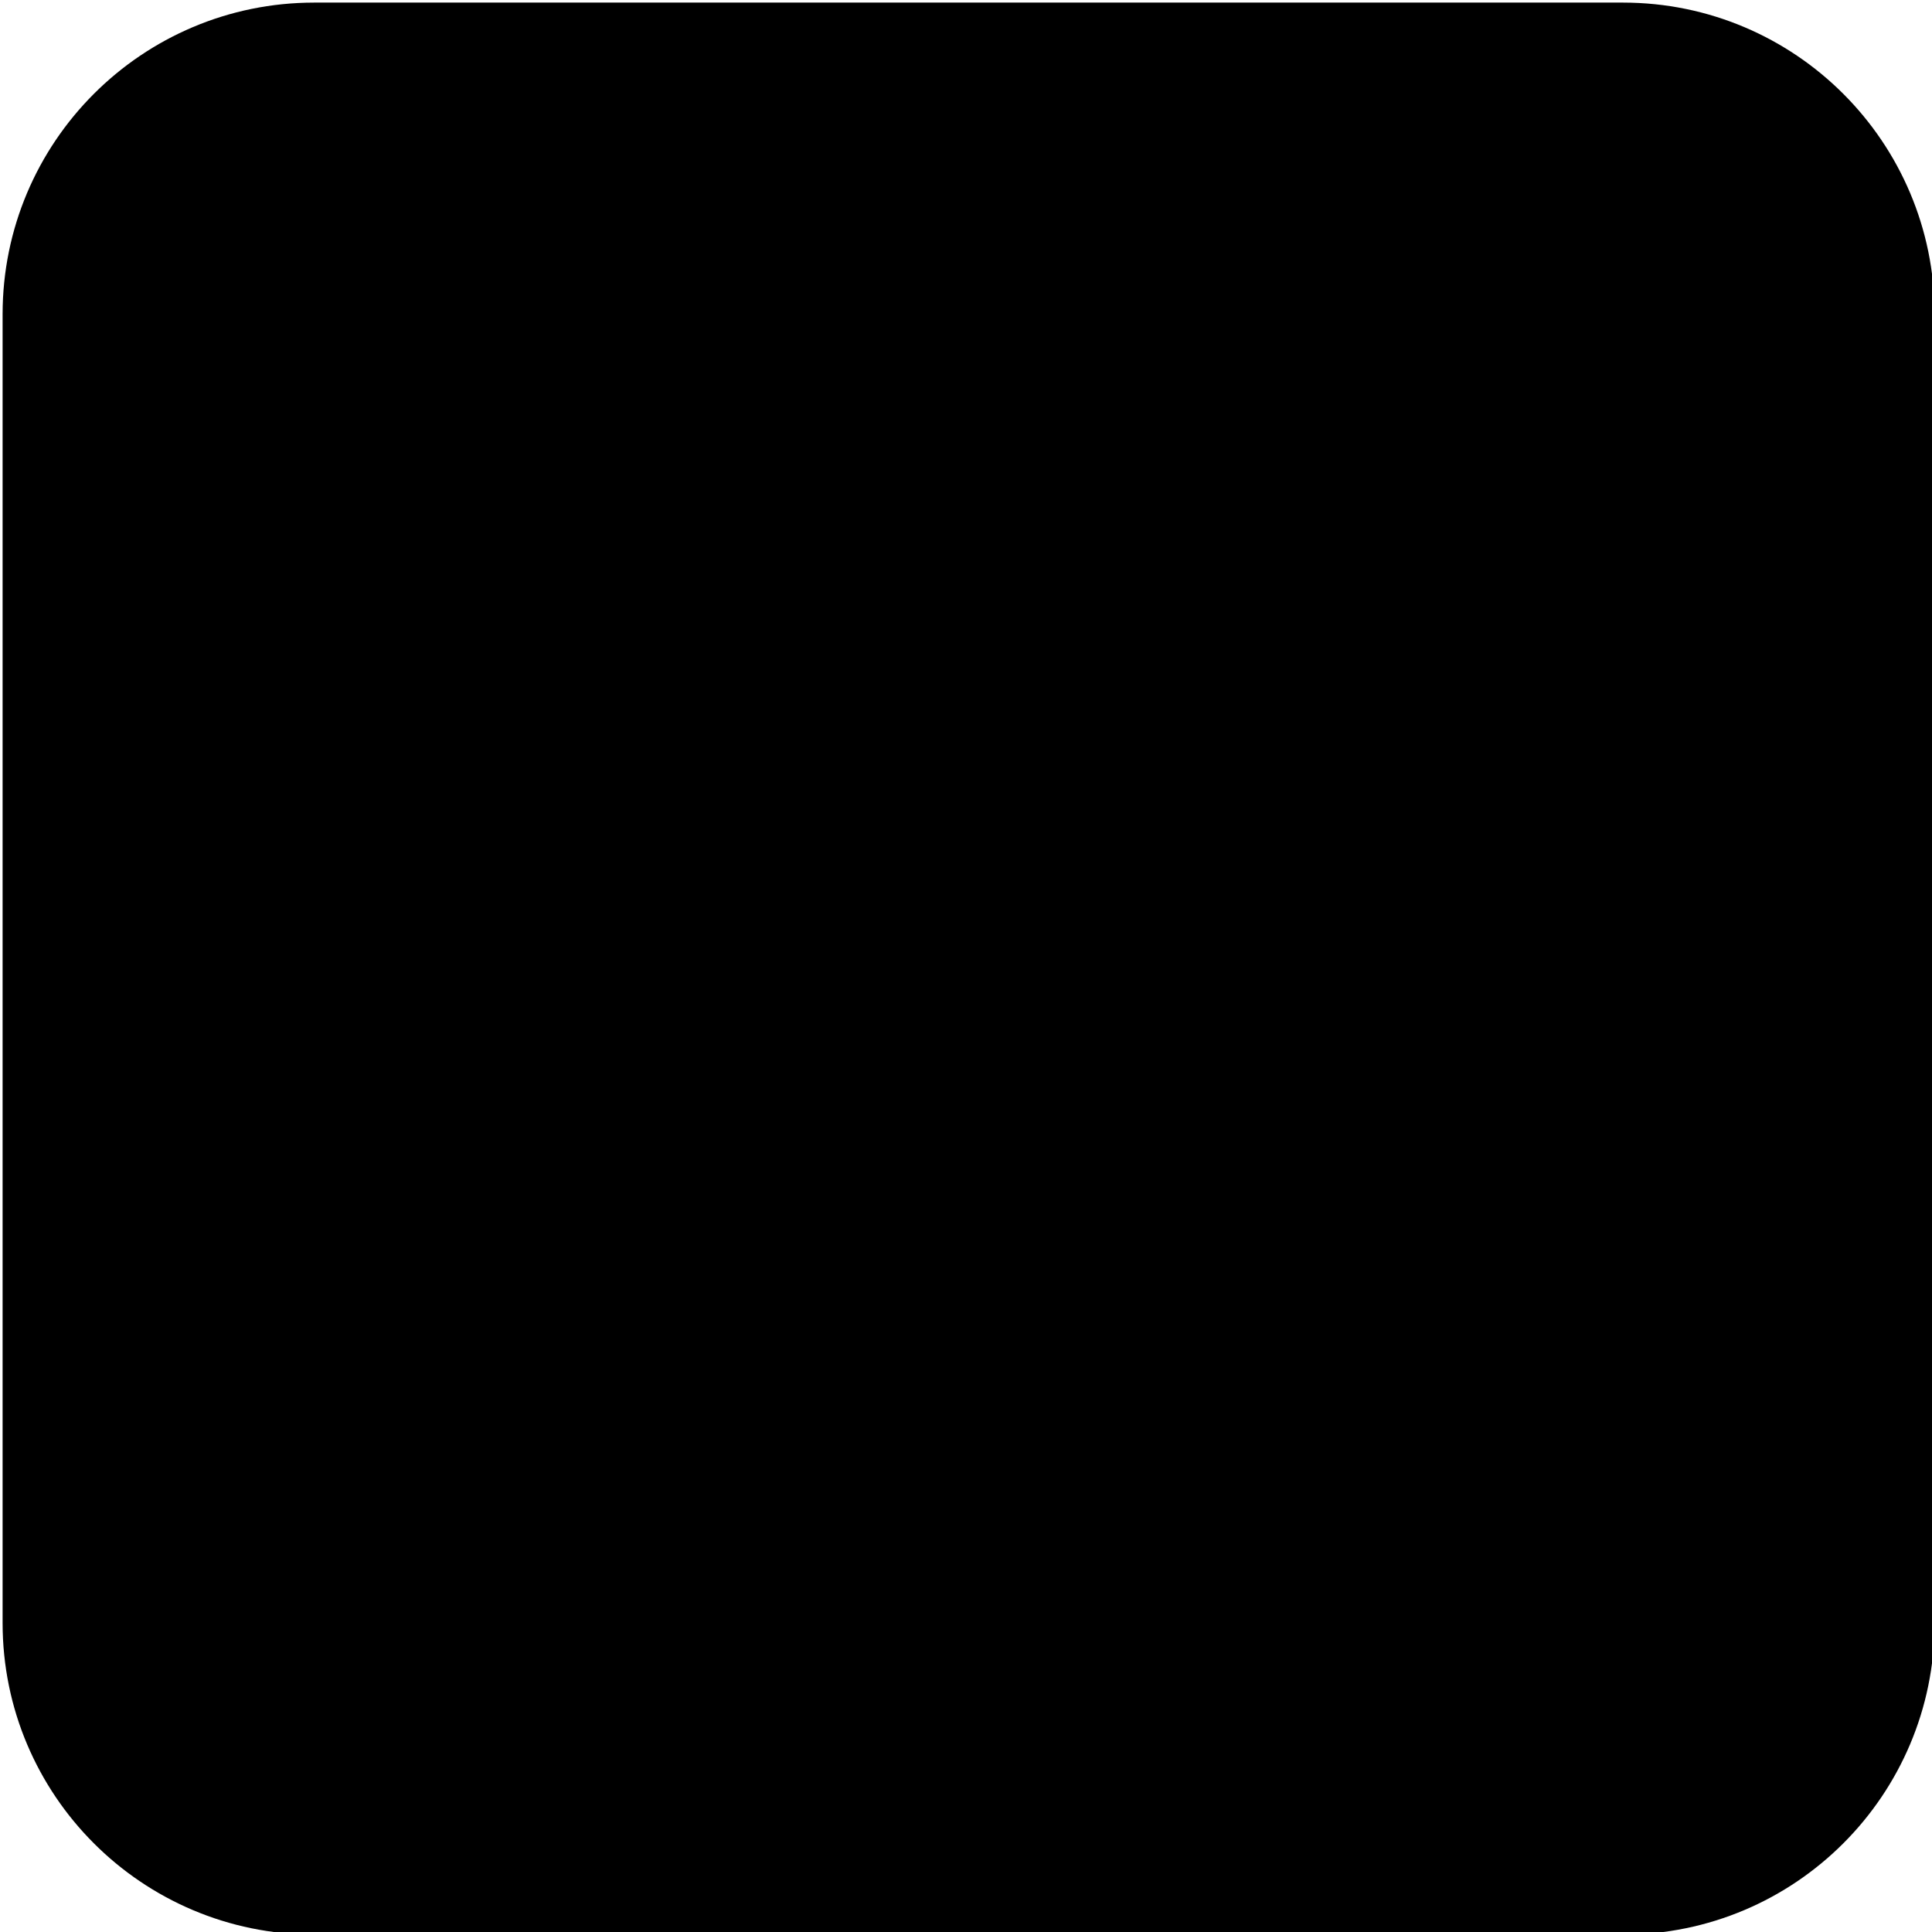
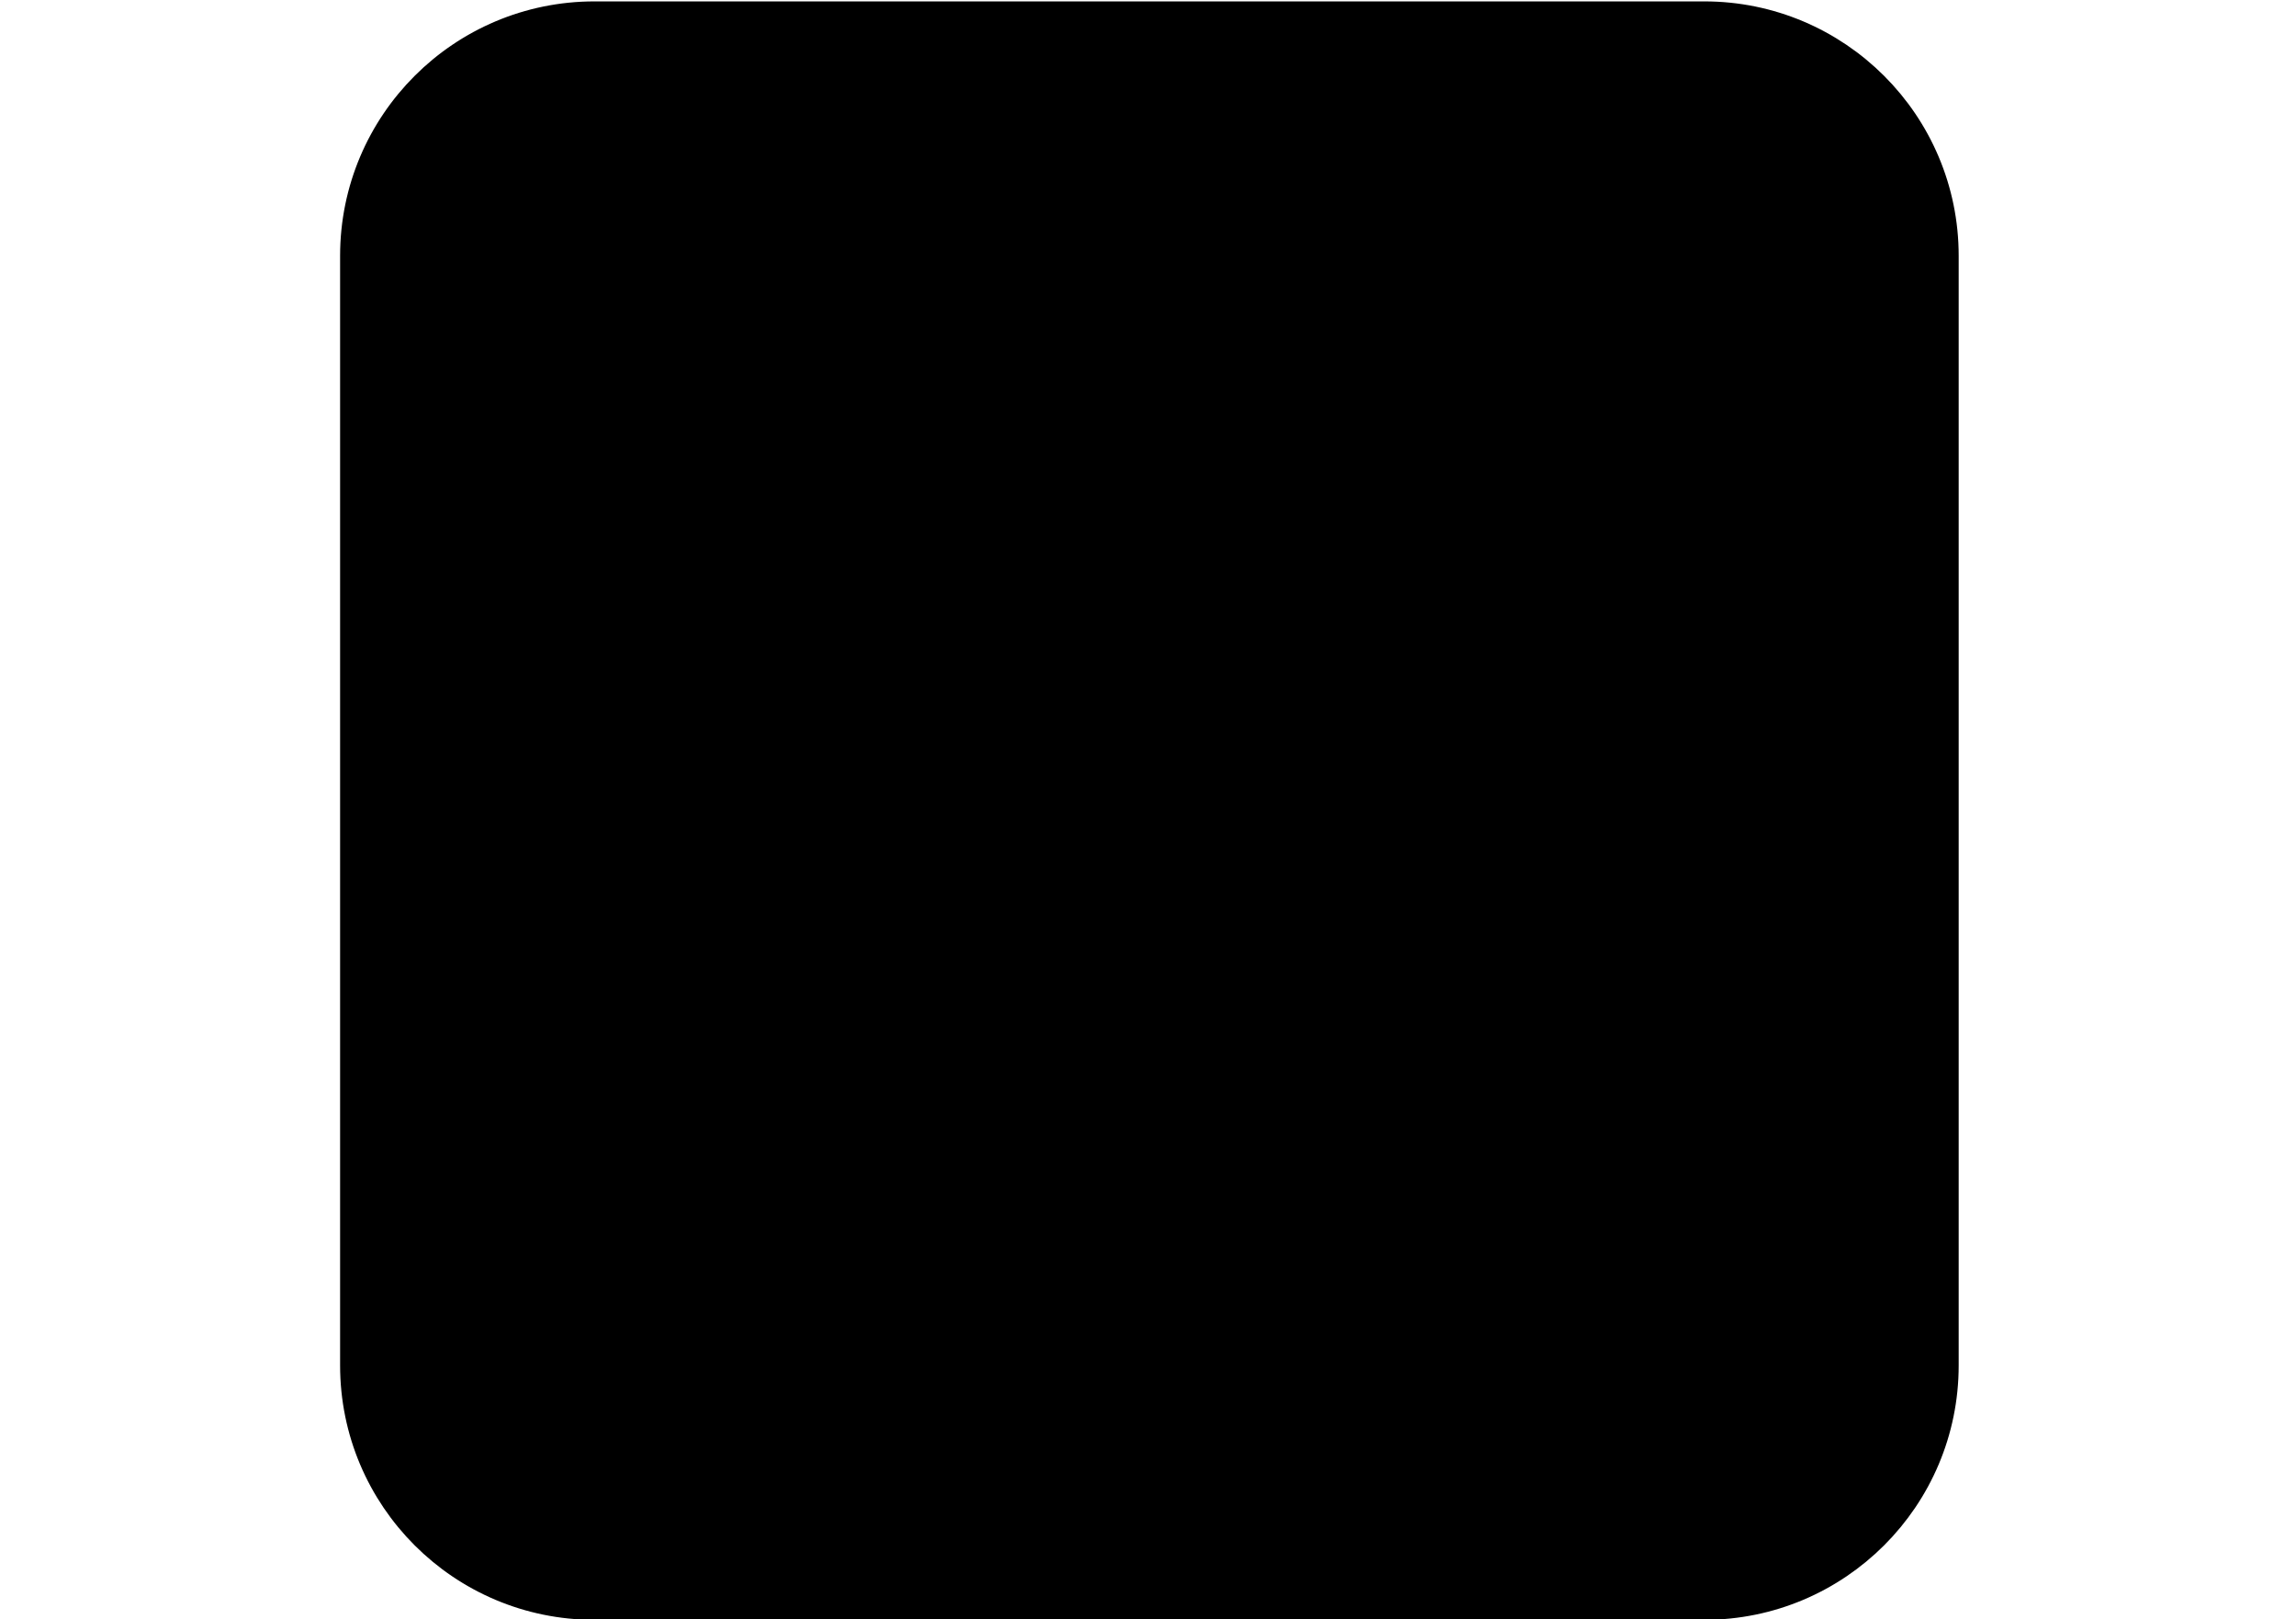
- <svg xmlns="http://www.w3.org/2000/svg" version="1.1" width="372px" height="372px" viewBox="-0.5 -0.5 372 372" content="&lt;mxfile host=&quot;Electron&quot; modified=&quot;2025-09-16T18:36:35.666Z&quot; agent=&quot;Mozilla/5.0 (Windows NT 10.0; Win64; x64) AppleWebKit/537.36 (KHTML, like Gecko) draw.io/22.0.3 Chrome/114.0.574.289 Electron/25.8.4 Safari/537.36&quot; etag=&quot;NQJMzv2ZKys6bXUmaxa-&quot; version=&quot;22.0.3&quot; type=&quot;device&quot;&gt;&lt;diagram id=&quot;_1GFWcWHk5RfhlX6THdc&quot; name=&quot;Page-1&quot;&gt;jZPfT4MwEMf/Gh5NgM7NvQ7njFHjtkTDY0MP2lg4Uspg/vUWWmBkWTJe6H3uR3vfaz0S5e1O0ZJ/IAPphT5rPfLshWFA1kvz68jZkvXKtyBTgrmgCRzFHzg4hNWCQTUL1IhSi3IOEywKSPSMUaWwmYelKOe7ljSDK3BMqLymP4JpbulTuJr4K4iMDzsHy7X15HQIdp1UnDJsLhDZeiRSiNqu8jYC2Yk36GLzXm54x4MpKPQ9CaI5fO7iffz2HseHE35t9/X3Q2irnKisXcPusPo8KNBwoeFY0qSzGzNlj2y4zqWxArOkVWl1T0ULZqtNpRX+jmIFps+NwrpgnbPPSIWUEUpUfX3i95/h7iigNLQ3ewxG5cyVA8xBq7MJcQkhWdgUd9sW/qO1m2l2ZOkGwi/mNkLq7ks21p4kNQun6mBO0+t9F2+AbP8B&lt;/diagram&gt;&lt;/mxfile&gt;">
+ <svg xmlns="http://www.w3.org/2000/svg" version="1.1" width="827px" height="583px" viewBox="-0.5 -0.5 827 583" content="&lt;mxfile host=&quot;Electron&quot; modified=&quot;2025-10-15T17:21:29.946Z&quot; agent=&quot;Mozilla/5.0 (Windows NT 10.0; Win64; x64) AppleWebKit/537.36 (KHTML, like Gecko) draw.io/22.0.3 Chrome/114.0.574.289 Electron/25.8.4 Safari/537.36&quot; etag=&quot;-B1-fT4H8_iIK7s16jgq&quot; version=&quot;22.0.3&quot; type=&quot;device&quot;&gt;&lt;diagram id=&quot;_1GFWcWHk5RfhlX6THdc&quot; name=&quot;Page-1&quot;&gt;jZNNb4MwDIZ/DcdJhawrO670Y4dNmtTD1GNEXJItYBTSQffrF4hTQNWkciF+/JH4dRKxrOz2htfyHQXoKFmILmKbKEnimD26X08unqzSxIPCKEFBIzioXyC4IHpWAppZoEXUVtVzmGNVQW5njBuD7TzshHq+a80LuAGHnOtb+qmElZ6myWrkr6AKSTsvU+YdJQ+x1EgjucB2gtg2YplBtH5VdhnoXrsgi8/b/eO9nstAZe9JyJ/fupcNZl/HYwG76iNNpXqgKj9cn6lfOqy9BAFaqSwcap73duuGHLG1tKV2VuyWvKm97CfVgdtq3ViD31etYtfn2uC5Er1zyDgprTPUaIb6bDF8jt82FE4HxkI3QdTgHrAEay4uJHiT1KfQZXvyVjsObrmionI6tAA5XZbiWnkU1C1I02COsxt8kwfAtn8=&lt;/diagram&gt;&lt;/mxfile&gt;">
  <defs />
  <g>
-     <rect x="6" y="6" width="360" height="360" rx="54" ry="54" fill="#000000" stroke="rgb(0, 0, 0)" stroke-width="12" pointer-events="all" />
+     <rect x="128" y="6" width="571" height="571" rx="85.65" ry="85.65" fill="#000000" stroke="rgb(0, 0, 0)" stroke-width="12" pointer-events="all" />
  </g>
</svg>
